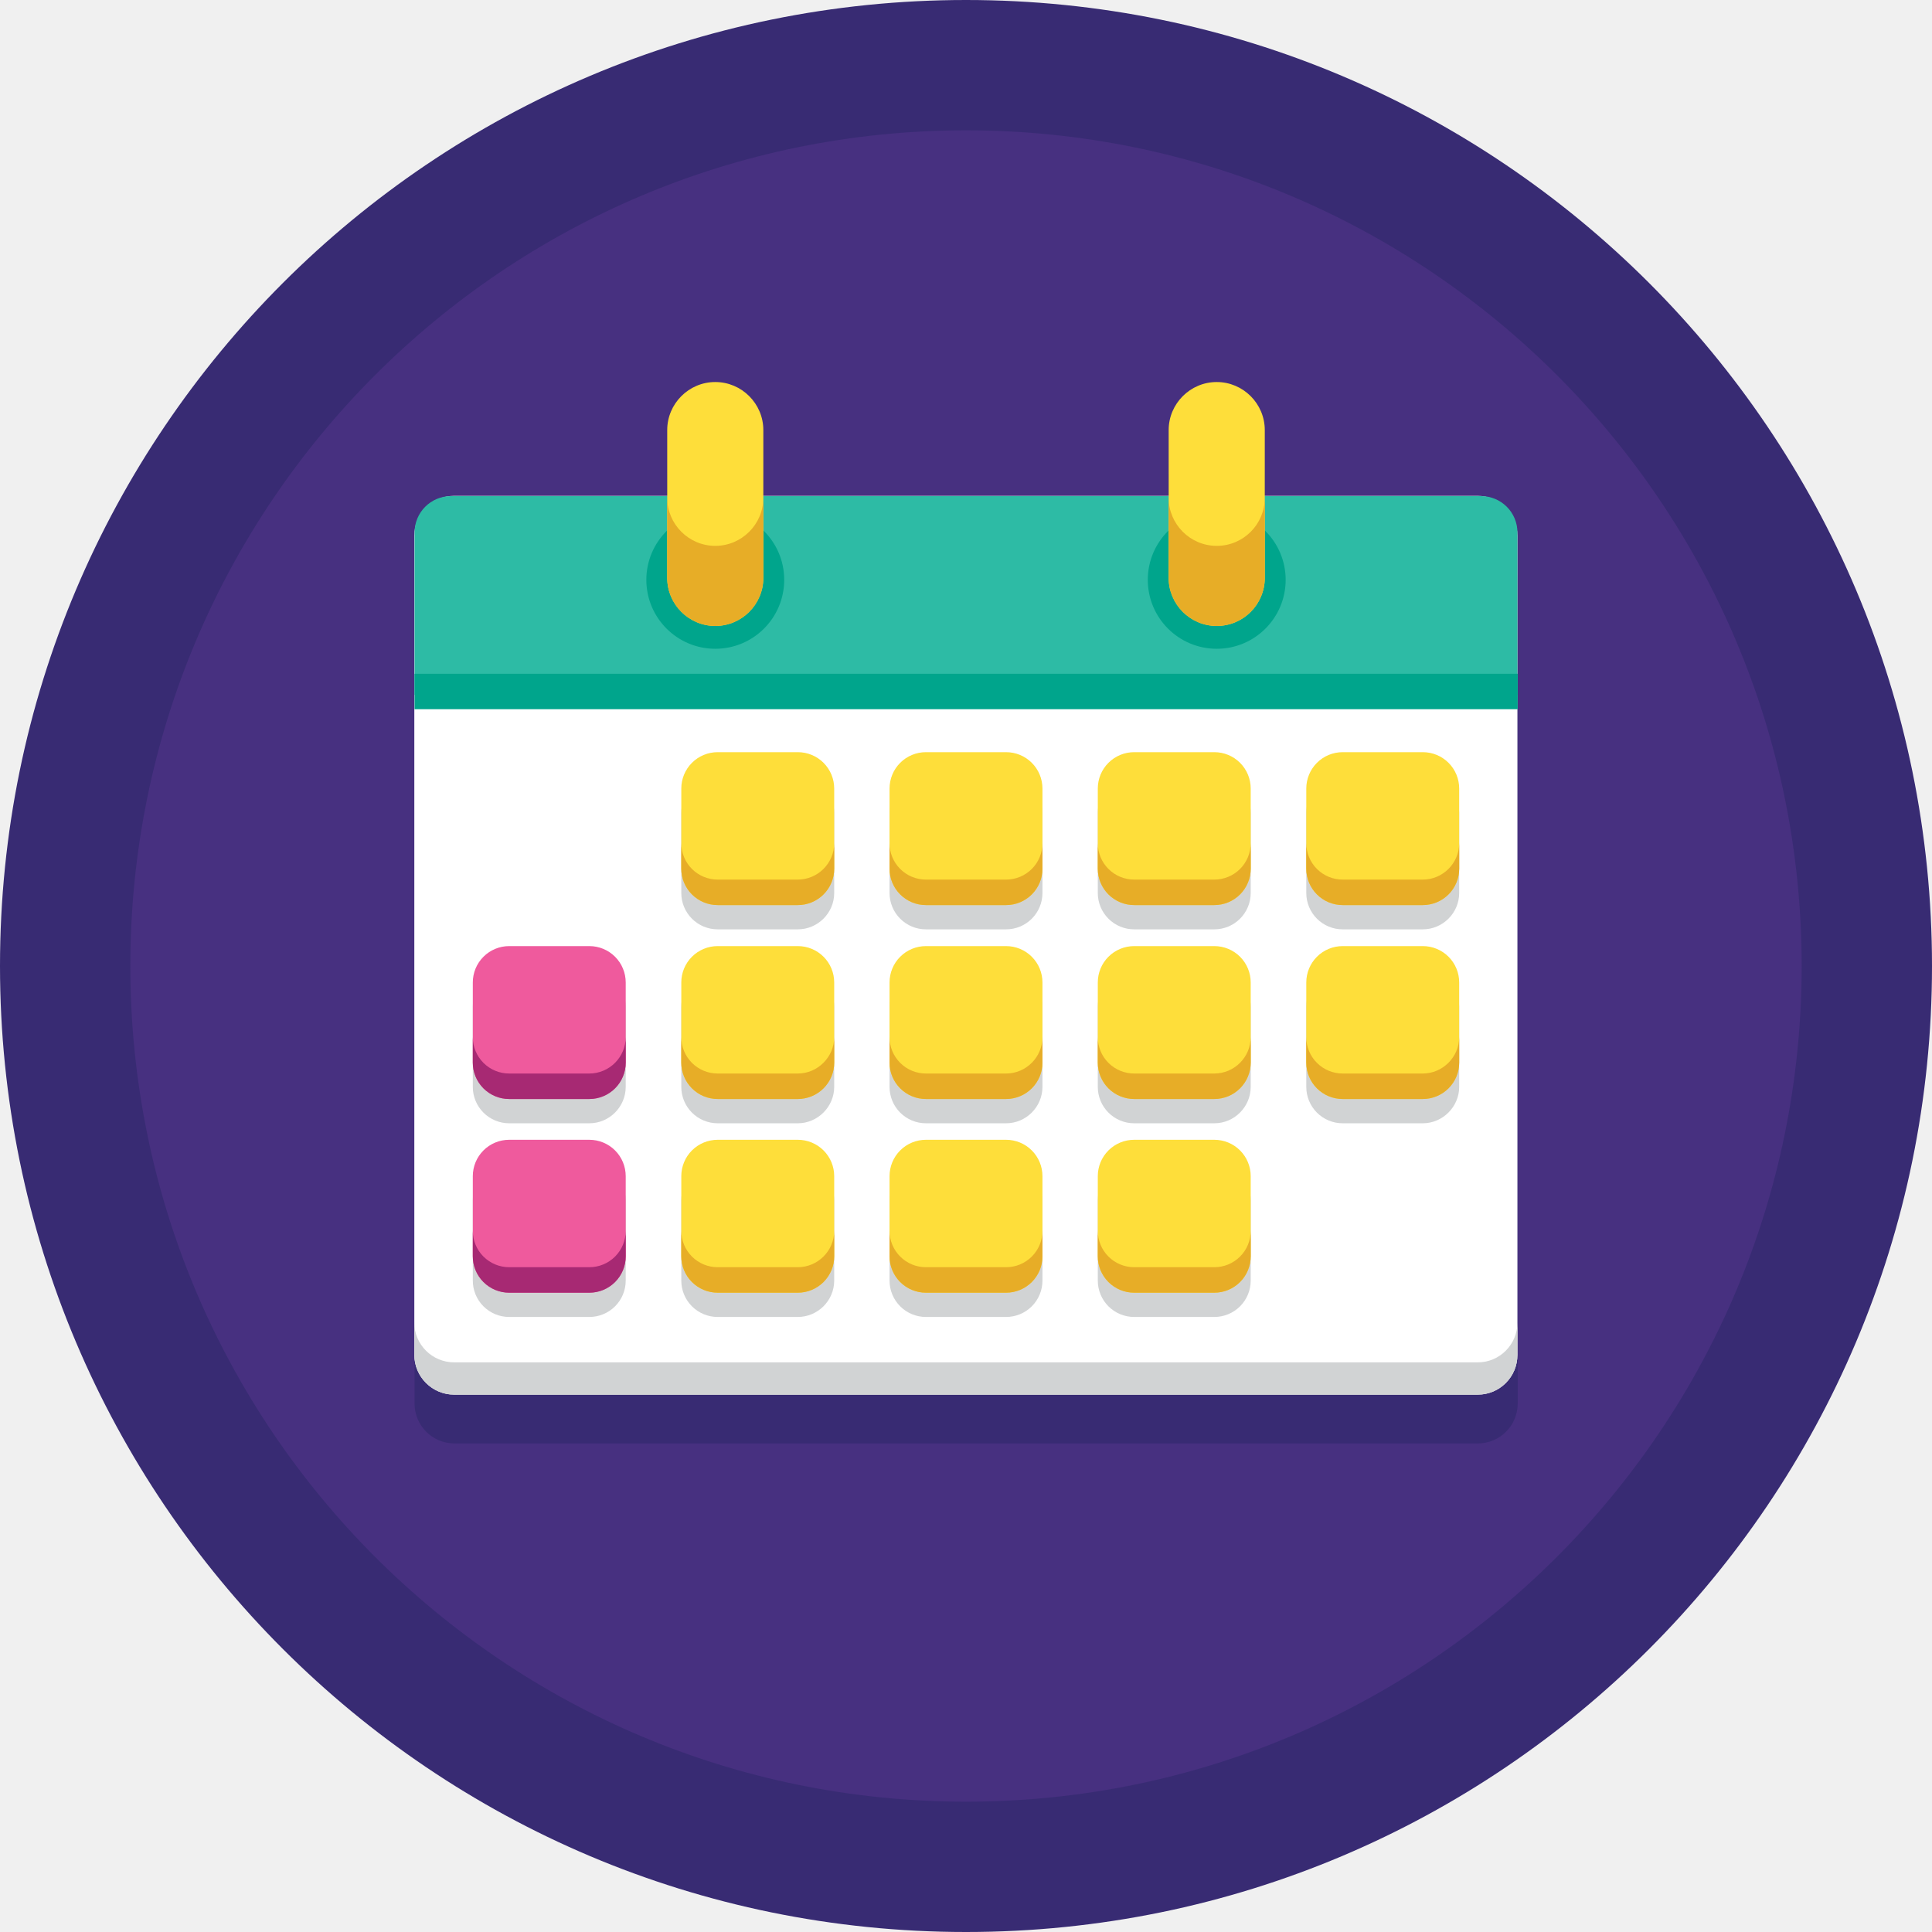
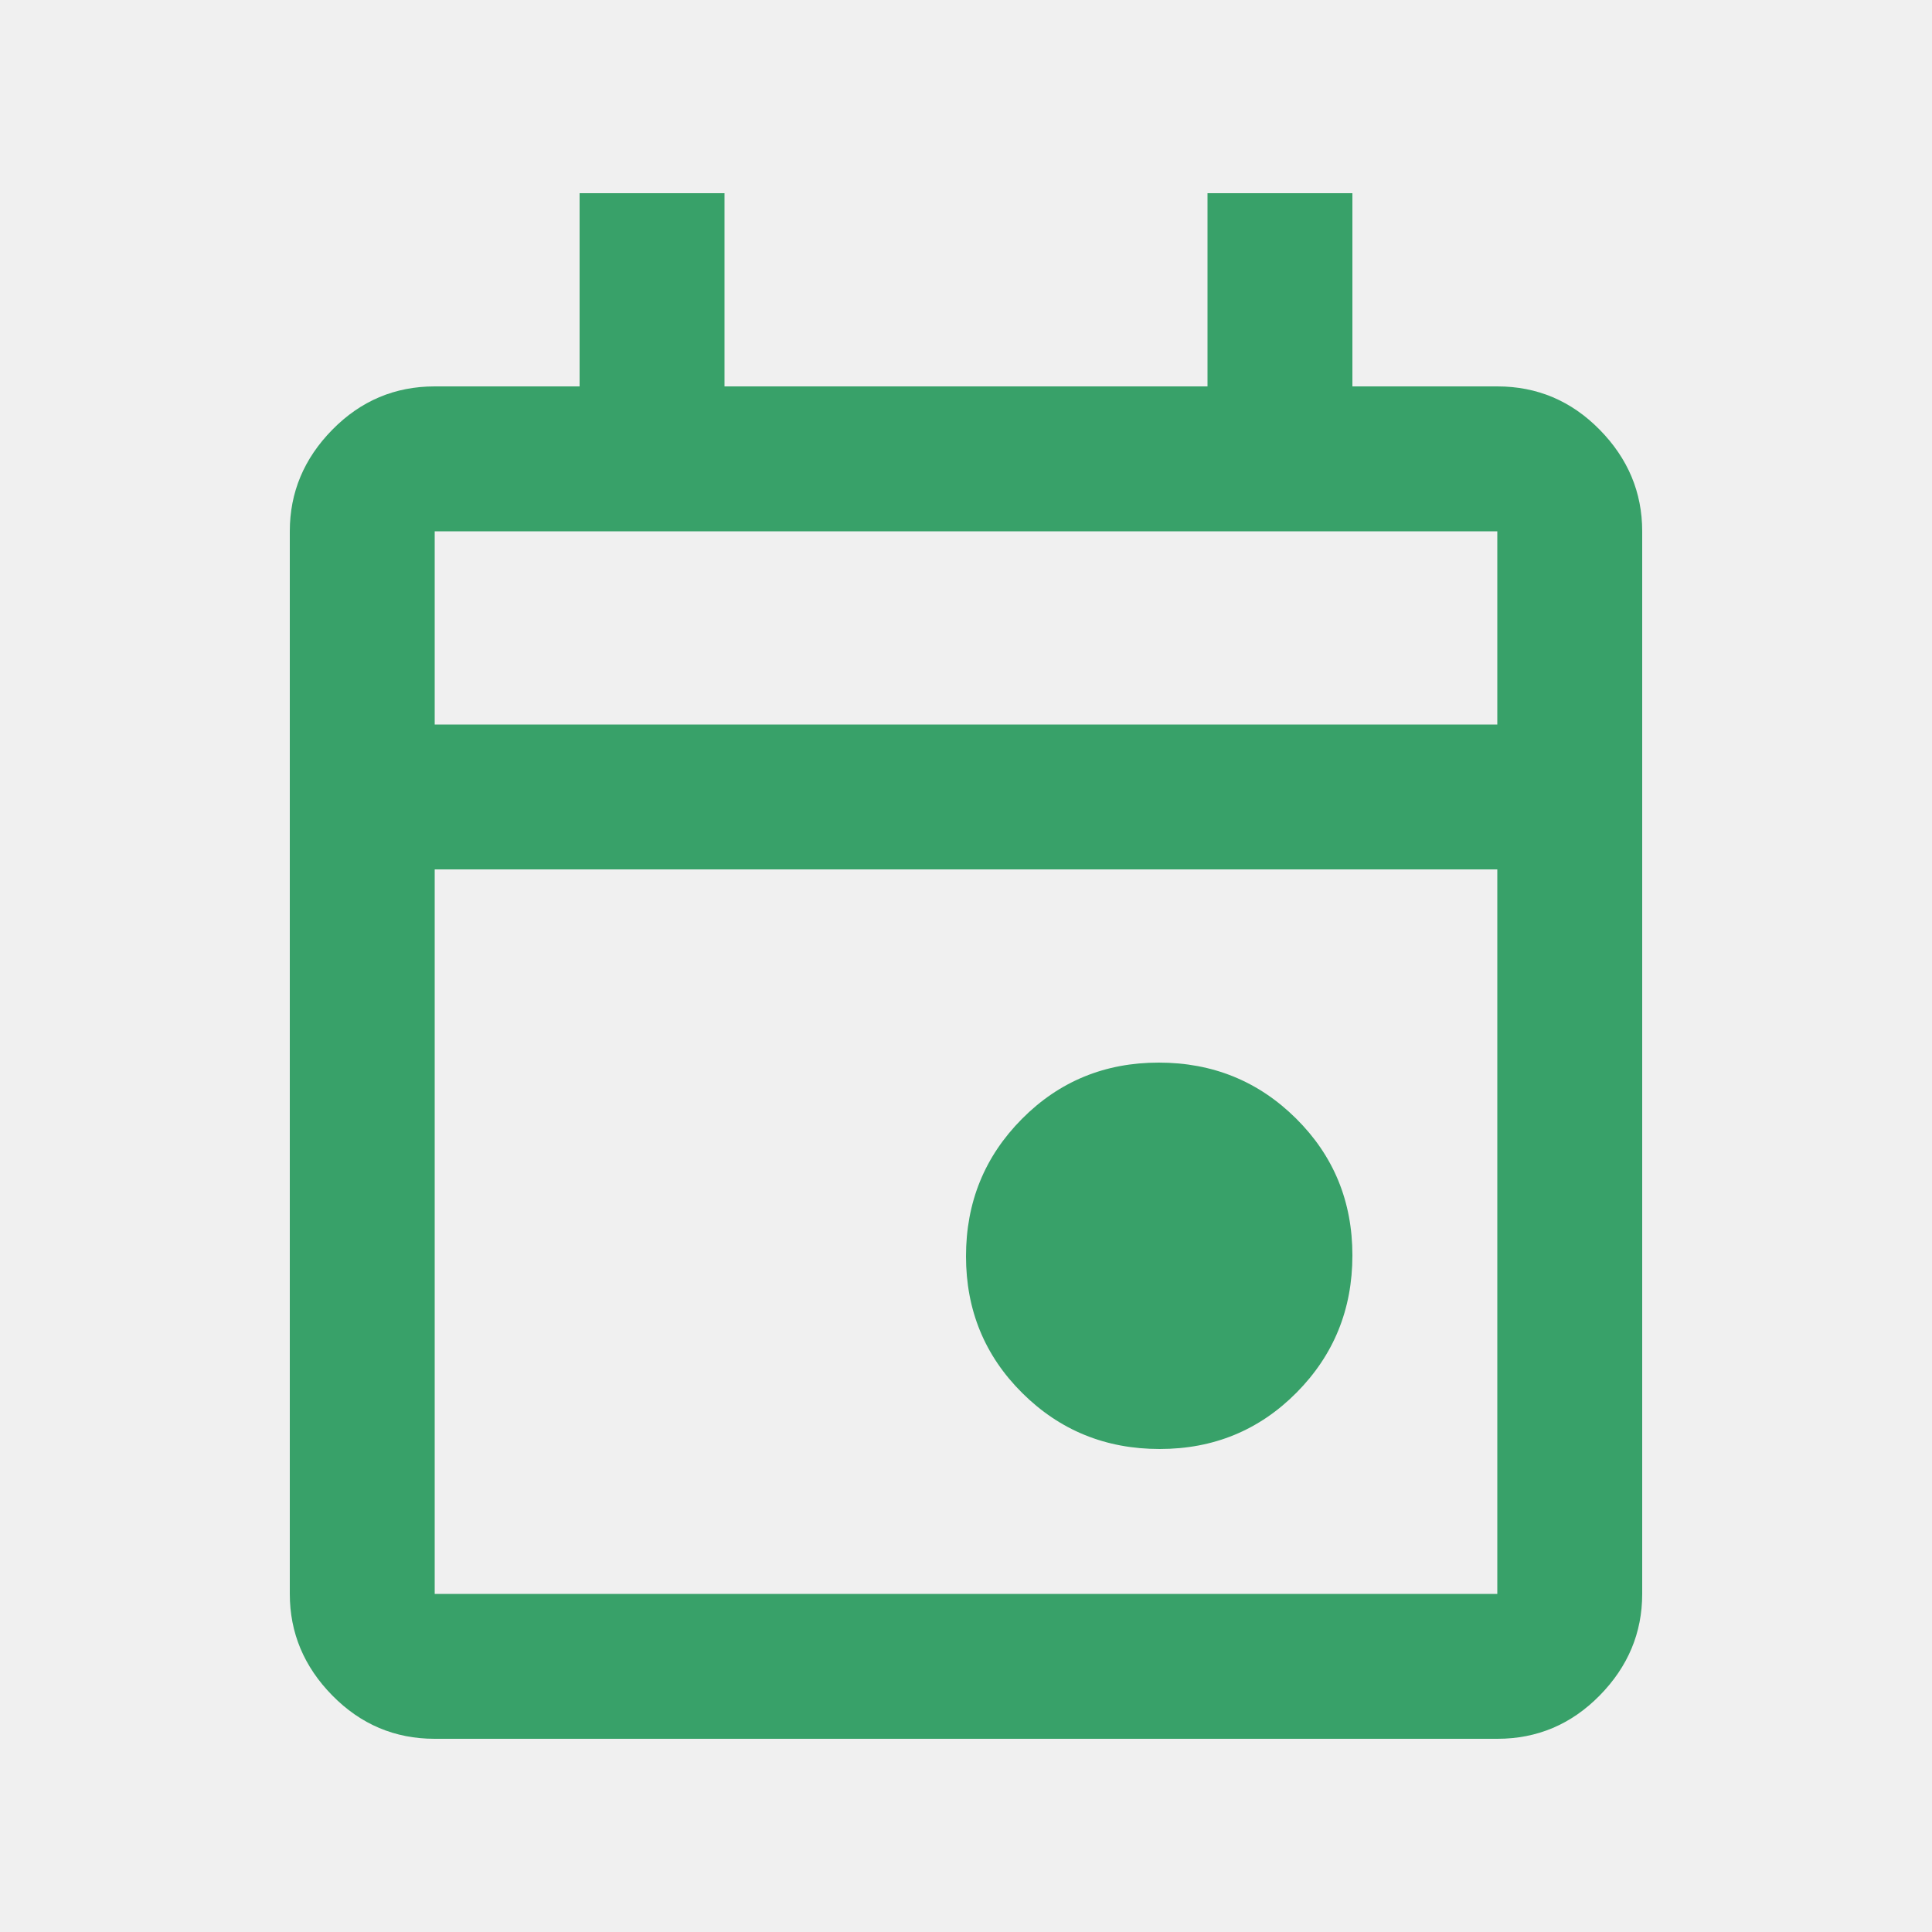
- <svg xmlns="http://www.w3.org/2000/svg" xmlns:xlink="http://www.w3.org/1999/xlink" viewBox="102 102 796 796">
-   <circle fill="#382b73" cx="500" cy="500" r="398" />
-   <circle fill="#473080" cx="500" cy="500" r="344.3" />
-   <path fill="#382b73" d="M712.2 326.4h-1.4-87.7v-27.2c0-10.9-8.9-19.8-19.8-19.8h0c-10.9 0-19.8 8.9-19.8 19.8v27.2h-167v-27.2c0-10.9-8.9-19.8-19.8-19.8s-19.8 8.9-19.8 19.8v27.2h-87.7-1.4a14.98 14.98 0 0 0-15 15v1.4 56.9 8.7 5.9 266c0 9 7.3 16.4 16.4 16.4h421.7c9 0 16.4-7.3 16.4-16.4v-266-5.9-8.7-56.9-1.4c-.1-8.3-6.8-15-15.1-15z" />
-   <path fill="#fff" d="M710.9 676.6H289.1c-9 0-16.4-7.3-16.4-16.4V322.7c0-9 7.3-16.4 16.4-16.4h421.7c9 0 16.4 7.3 16.4 16.4v337.5c0 9.1-7.3 16.4-16.3 16.4z" />
-   <path fill="#d1d3d4" d="M710.9 663.3H289.1c-9 0-16.4-7.3-16.4-16.4v13.3c0 9 7.3 16.4 16.4 16.4h421.7c9 0 16.4-7.3 16.4-16.4v-13.3c0 9-7.3 16.4-16.3 16.4z" />
-   <path fill="#2dbba5" d="M727.2,388.3v-66.9c0-8.3-6.7-15-15-15H287.8c-8.3,0-15,6.7-15,15v66.9H727.2z" />
-   <g fill="#00a58c">
-     <path d="M272.8 379.6h454.5v14.6H272.8z" />
-     <circle cx="396.7" cy="340.9" r="28.4" />
-     <circle cx="603.3" cy="340.9" r="28.4" />
-   </g>
-   <path fill="#fede3a" d="M396.7 359.9h0c-10.9 0-19.8-8.9-19.8-19.8v-60.9c0-10.9 8.9-19.8 19.8-19.8h0c10.9 0 19.8 8.9 19.8 19.8v60.9c0 10.9-8.9 19.8-19.8 19.8z" />
-   <path fill="#e7ad27" d="M396.7 326.9c-10.9 0-19.8-8.9-19.8-19.8v33c0 10.9 8.9 19.8 19.8 19.8s19.8-8.9 19.8-19.8v-33c0 10.9-8.9 19.8-19.8 19.8z" />
-   <path fill="#fede3a" d="M603.3 359.9h0c-10.9 0-19.8-8.9-19.8-19.8v-60.9c0-10.9 8.9-19.8 19.8-19.8h0c10.9 0 19.8 8.9 19.8 19.8v60.9c0 10.9-8.8 19.8-19.8 19.8z" />
-   <path fill="#e7ad27" d="M603.3 326.9c-10.9 0-19.8-8.9-19.8-19.8v33c0 10.9 8.9 19.8 19.8 19.8s19.8-8.9 19.8-19.8v-33c0 10.9-8.8 19.8-19.8 19.8z" />
-   <g fill="#d1d3d4">
-     <use xlink:href="#B" />
-     <use xlink:href="#C" />
-     <use xlink:href="#C" x="85.8" />
-     <use xlink:href="#B" x="257.5" />
-     <use xlink:href="#D" />
-     <use xlink:href="#E" />
-     <use xlink:href="#D" x="-257.5" />
-     <use xlink:href="#E" x="171.7" />
-     <use xlink:href="#E" x="257.5" />
-     <use xlink:href="#C" x="-171.7" y="159.7" />
-     <use xlink:href="#B" y="159.7" />
-     <use xlink:href="#C" y="159.7" />
-     <use xlink:href="#C" x="85.8" y="159.7" />
-   </g>
-   <g fill="#fede3a">
-     <use xlink:href="#B" y="-10" />
-     <use xlink:href="#C" y="-10" />
-     <use xlink:href="#C" x="85.8" y="-10" />
-     <use xlink:href="#B" x="257.5" y="-10" />
-     <use xlink:href="#D" y="-10" />
-   </g>
-   <use xlink:href="#E" y="-10" fill="#ef5a9d" />
-   <g fill="#fede3a">
-     <use xlink:href="#D" x="-257.5" y="-10" />
-     <use xlink:href="#E" x="171.7" y="-10" />
-     <use xlink:href="#E" x="257.5" y="-10" />
-   </g>
-   <use xlink:href="#C" x="-171.7" y="149.7" fill="#ef5a9d" />
-   <g fill="#fede3a">
-     <use xlink:href="#B" y="149.7" />
-     <use xlink:href="#C" y="149.7" />
-     <use xlink:href="#C" x="85.8" y="149.7" />
-   </g>
-   <g fill="#e7ad27">
-     <use xlink:href="#F" />
-     <use xlink:href="#G" />
-     <use xlink:href="#G" x="85.8" />
-     <use xlink:href="#F" x="257.5" />
-     <use xlink:href="#H" />
-     <use xlink:href="#I" />
-     <use xlink:href="#G" x="85.8" y="159.7" />
-     <use xlink:href="#G" y="159.7" />
-     <use xlink:href="#F" y="159.7" />
-   </g>
-   <use xlink:href="#G" x="-171.7" y="159.7" fill="#a72973" />
-   <g fill="#e7ad27">
-     <use xlink:href="#I" x="-85.8" />
-     <use xlink:href="#H" x="-257.5" />
-   </g>
-   <use xlink:href="#I" x="-257.5" fill="#a72973" />
-   <defs>
-     <path id="B" d="M430.7 484.9h-33a14.98 14.98 0 0 1-15-15v-33a14.98 14.98 0 0 1 15-15h33a14.98 14.98 0 0 1 15 15v33c0 8.3-6.8 15-15 15z" />
-     <path id="C" d="M516.5 484.9h-33a14.98 14.98 0 0 1-15-15v-33a14.98 14.98 0 0 1 15-15h33a14.98 14.98 0 0 1 15 15v33a14.98 14.98 0 0 1-15 15z" />
-     <path id="D" d="M688.2 564.8h-33a14.98 14.98 0 0 1-15-15v-33a14.98 14.98 0 0 1 15-15h33a14.98 14.98 0 0 1 15 15v33c0 8.2-6.8 15-15 15z" />
-     <path id="E" d="M344.8 564.8h-33a14.98 14.98 0 0 1-15-15v-33a14.98 14.98 0 0 1 15-15h33a14.98 14.98 0 0 1 15 15v33c0 8.2-6.7 15-15 15z" />
-     <path id="F" d="M430.7 464.4h-33a14.98 14.98 0 0 1-15-15v10.5a14.98 14.98 0 0 0 15 15h33a14.98 14.98 0 0 0 15-15v-10.5c0 8.3-6.8 15-15 15z" />
-     <path id="G" d="M516.5 464.4h-33a14.98 14.98 0 0 1-15-15v10.5a14.98 14.98 0 0 0 15 15h33a14.98 14.98 0 0 0 15-15v-10.5a14.98 14.98 0 0 1-15 15z" />
-     <path id="H" d="M688.2 544.3h-33a14.98 14.98 0 0 1-15-15v10.5a14.98 14.98 0 0 0 15 15h33a14.98 14.98 0 0 0 15-15v-10.5c0 8.2-6.8 15-15 15z" />
-     <path id="I" d="M602.3 544.3h-33a14.98 14.98 0 0 1-15-15v10.5a14.98 14.98 0 0 0 15 15h33a14.98 14.98 0 0 0 15-15v-10.5c0 8.2-6.7 15-15 15z" />
-   </defs>
+ <svg xmlns="http://www.w3.org/2000/svg" height="20px" viewBox="0 -960 960 960" width="20px" fill=" #38A169">
+   <path d="M576.23-240Q536-240 508-267.77q-28-27.78-28-68Q480-376 507.77-404q27.78-28 68-28Q616-432 644-404.23q28 27.78 28 68Q672-296 644.23-268q-27.78 28-68 28ZM216-96q-29.7 0-50.85-21.5Q144-139 144-168v-528q0-29 21.15-50.5T216-768h72v-96h72v96h240v-96h72v96h72q29.7 0 50.85 21.5Q816-725 816-696v528q0 29-21.15 50.5T744-96H216Zm0-72h528v-360H216v360Zm0-432h528v-96H216v96Zm0 0v-96 96Z" />
</svg>
